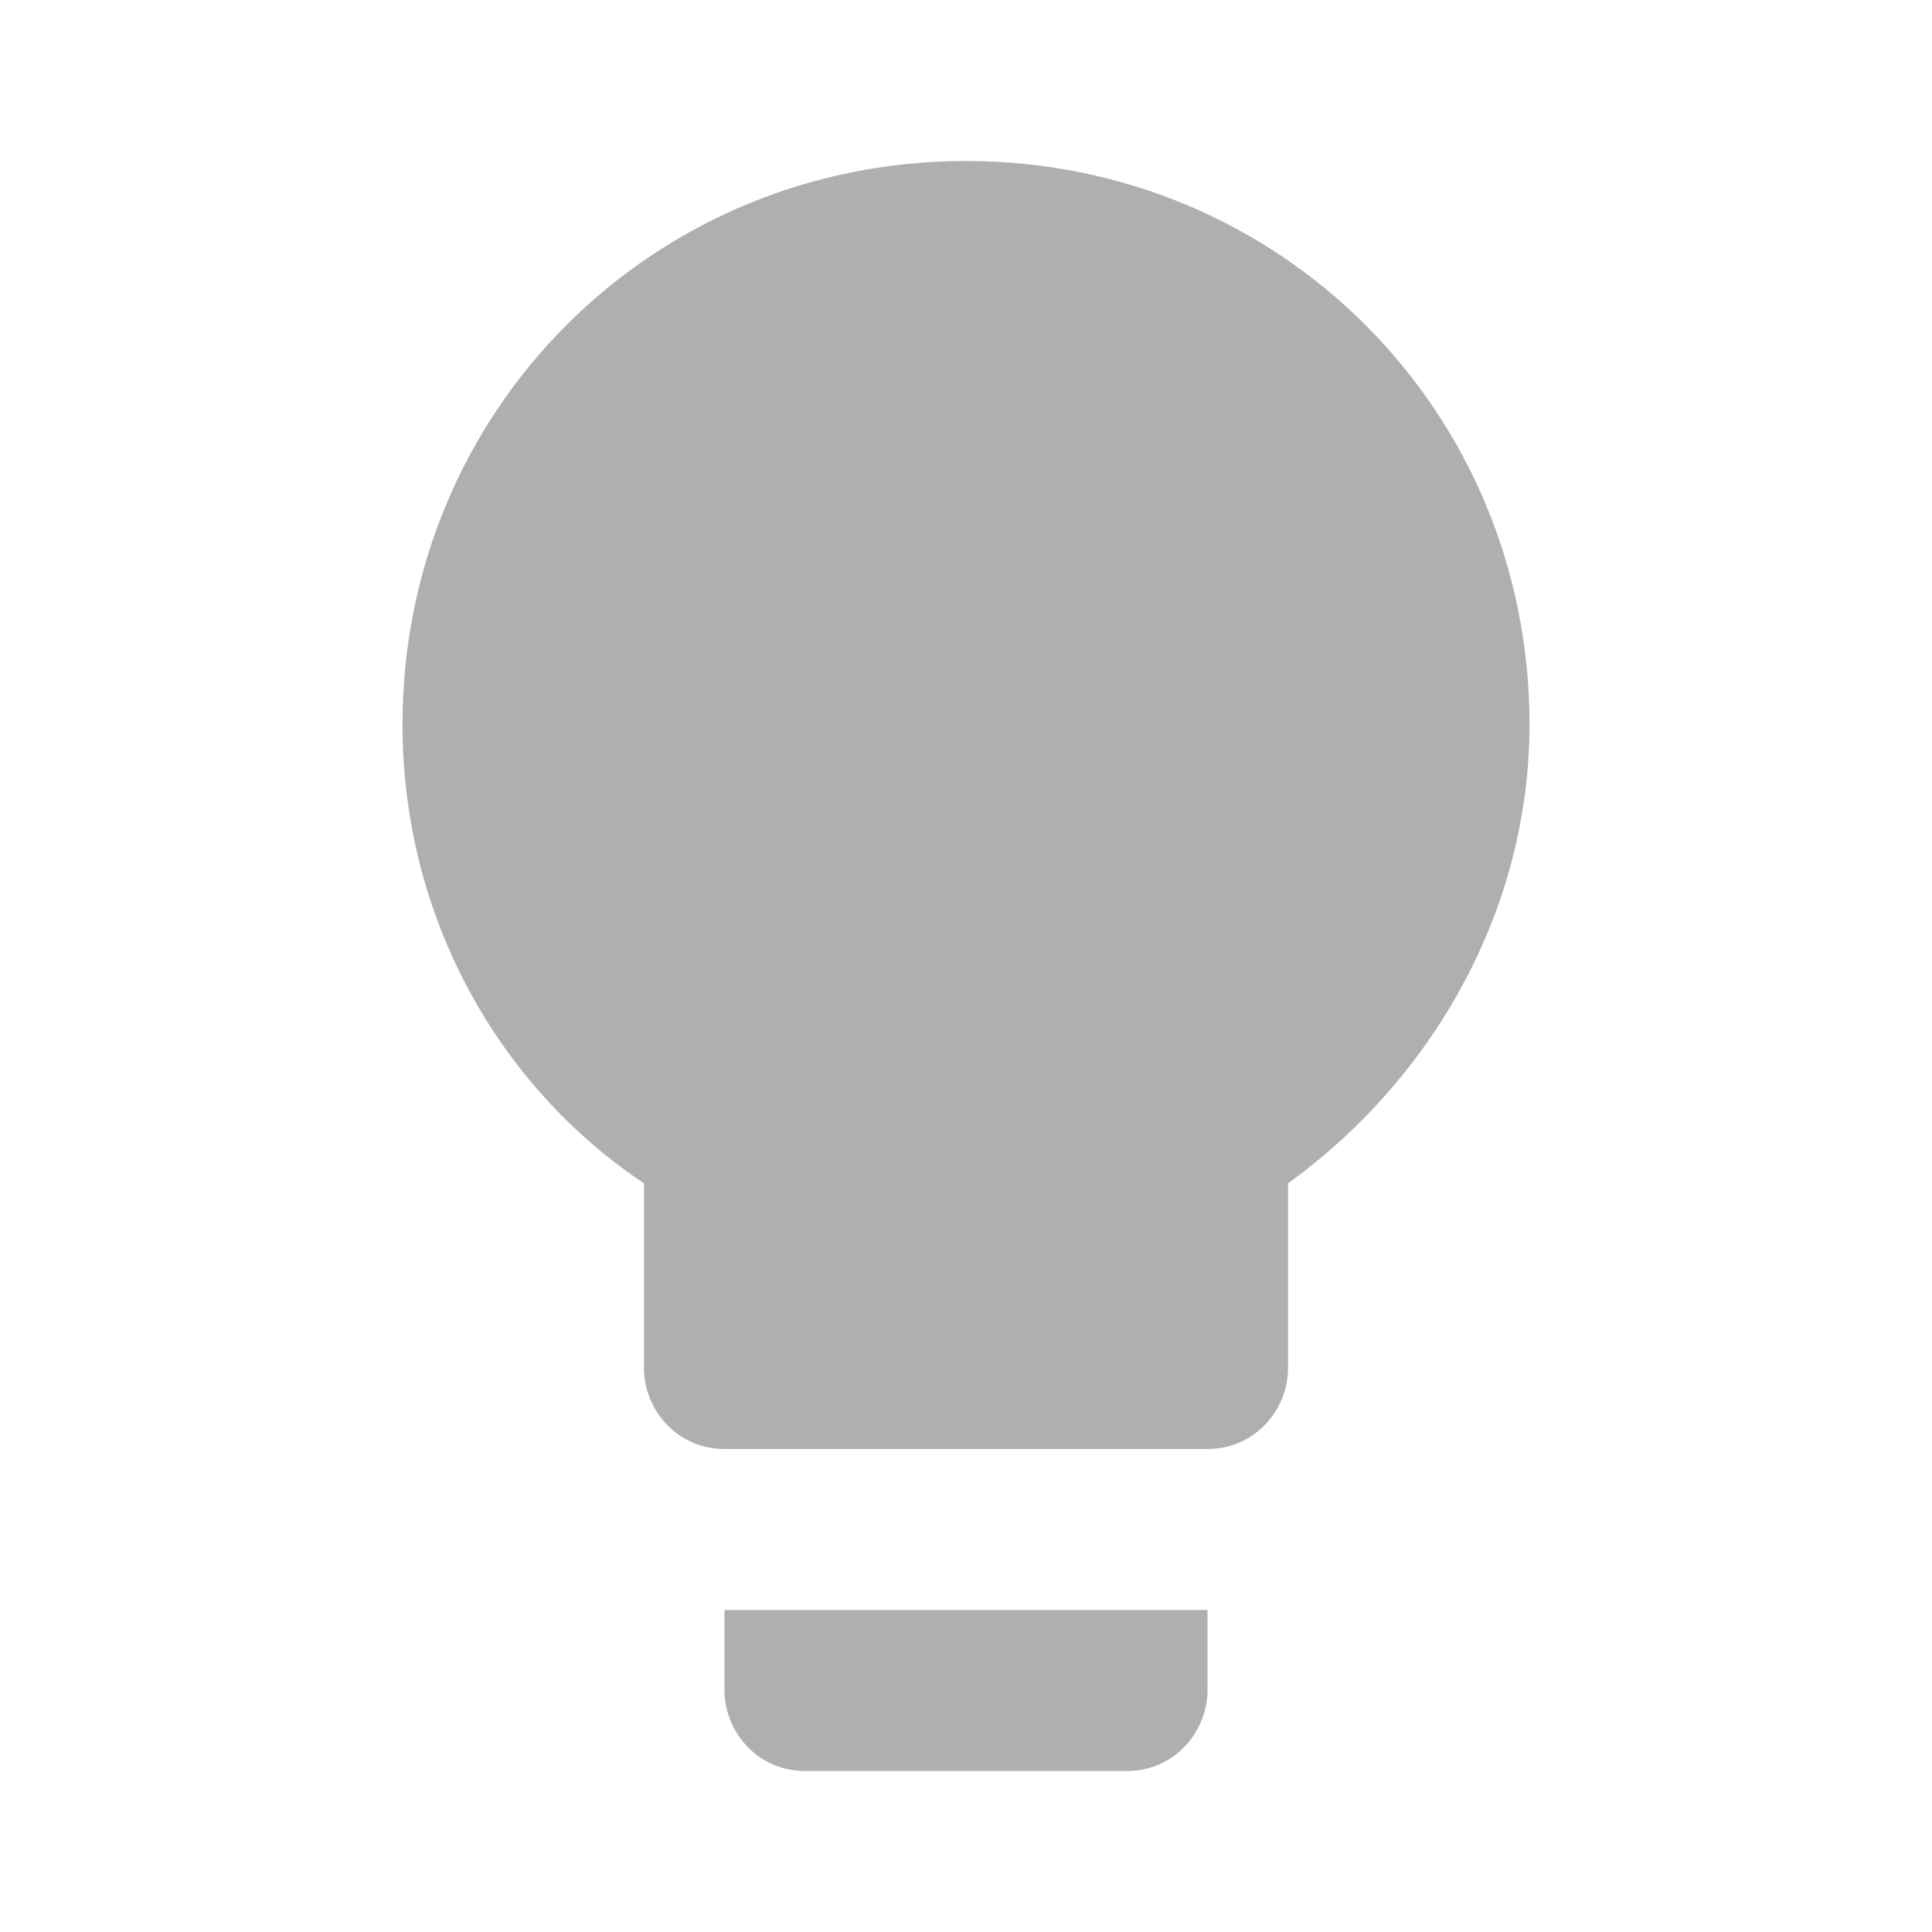
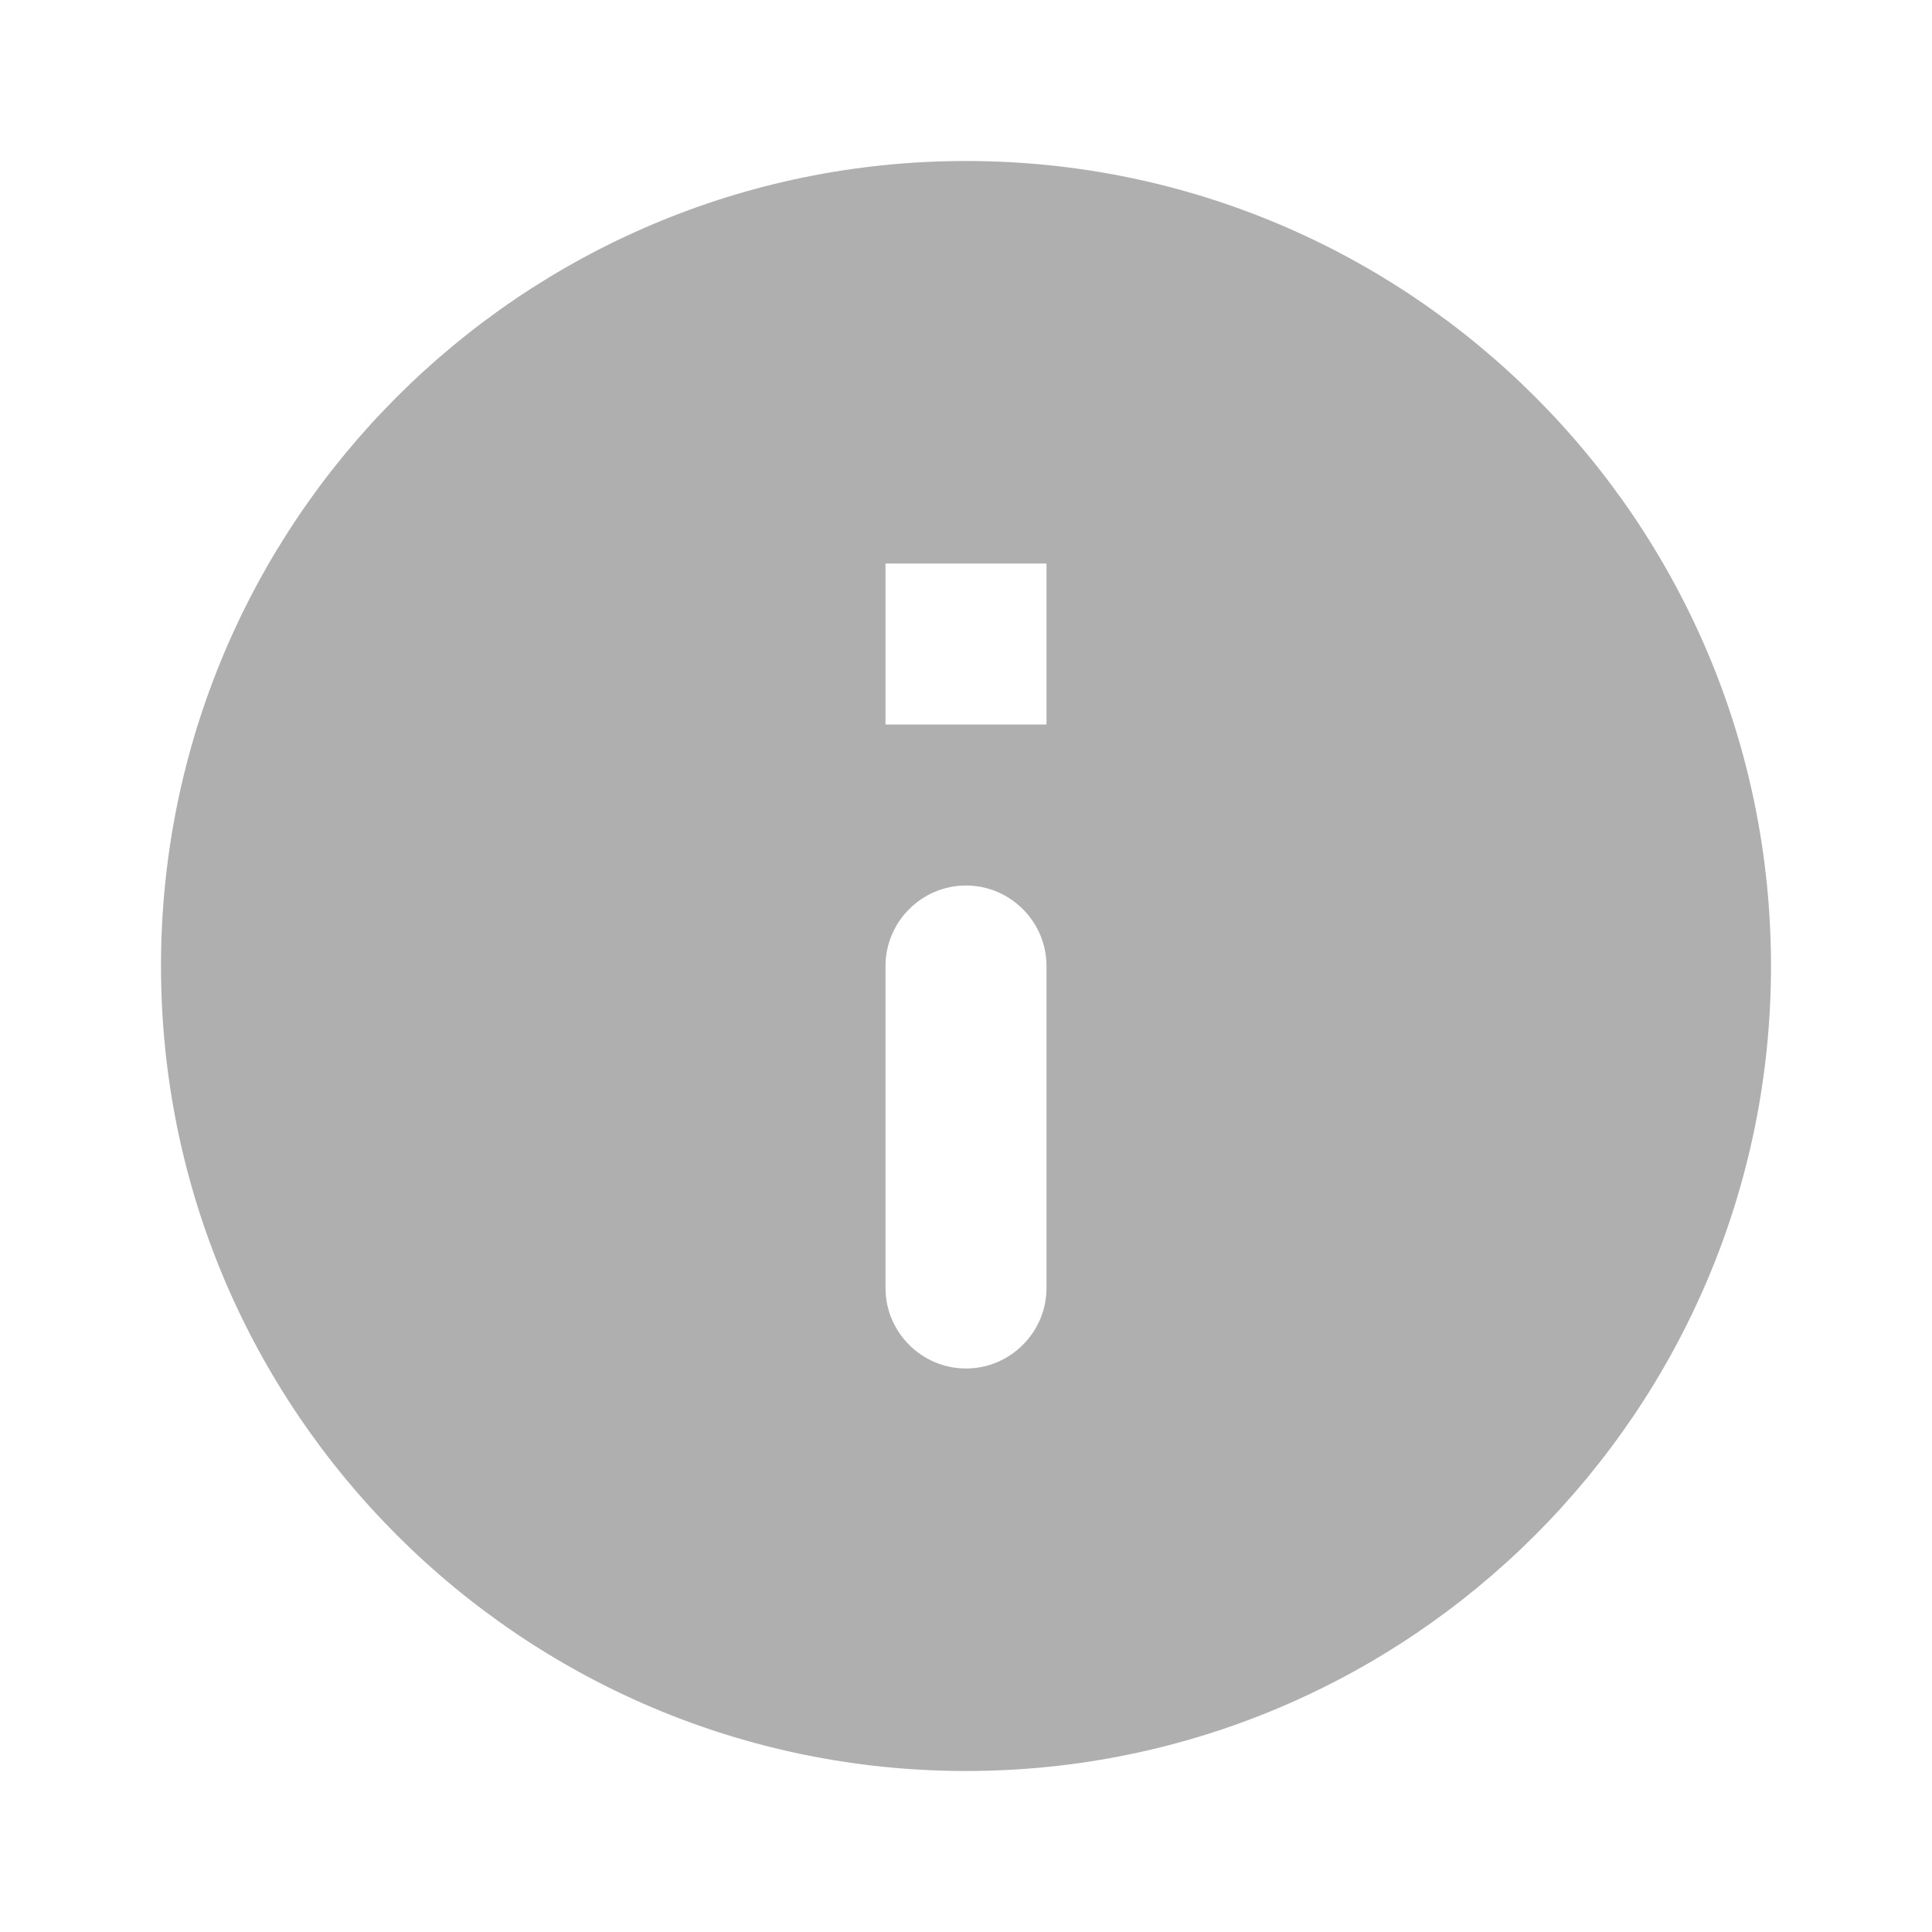
<svg xmlns="http://www.w3.org/2000/svg" height="24" viewBox="0 0 24 24" width="24">
-   <path fill="#afafaf" d="M9 21c0 .5.4 1 1 1h4c.6 0 1-.5 1-1v-1H9v1zm3-19C8.1 2 5 5.1 5 9c0 2.4 1.2 4.5 3 5.7V17c0 .5.4 1 1 1h6c.6 0 1-.5 1-1v-2.3c1.8-1.3 3-3.4 3-5.7 0-3.9-3.1-7-7-7z" />
+   <path fill="#afafaf" d="M12 2C6.48 2 2 6.48 2 12s4.48 10 10 10 10-4.48 10-10S17.52 2 12 2zm0 15c-.55 0-1-.45-1-1v-4c0-.55.45-1 1-1s1 .45 1 1v4c0 .55-.45 1-1 1zm1-8h-2V7h2v2z" />
</svg>
